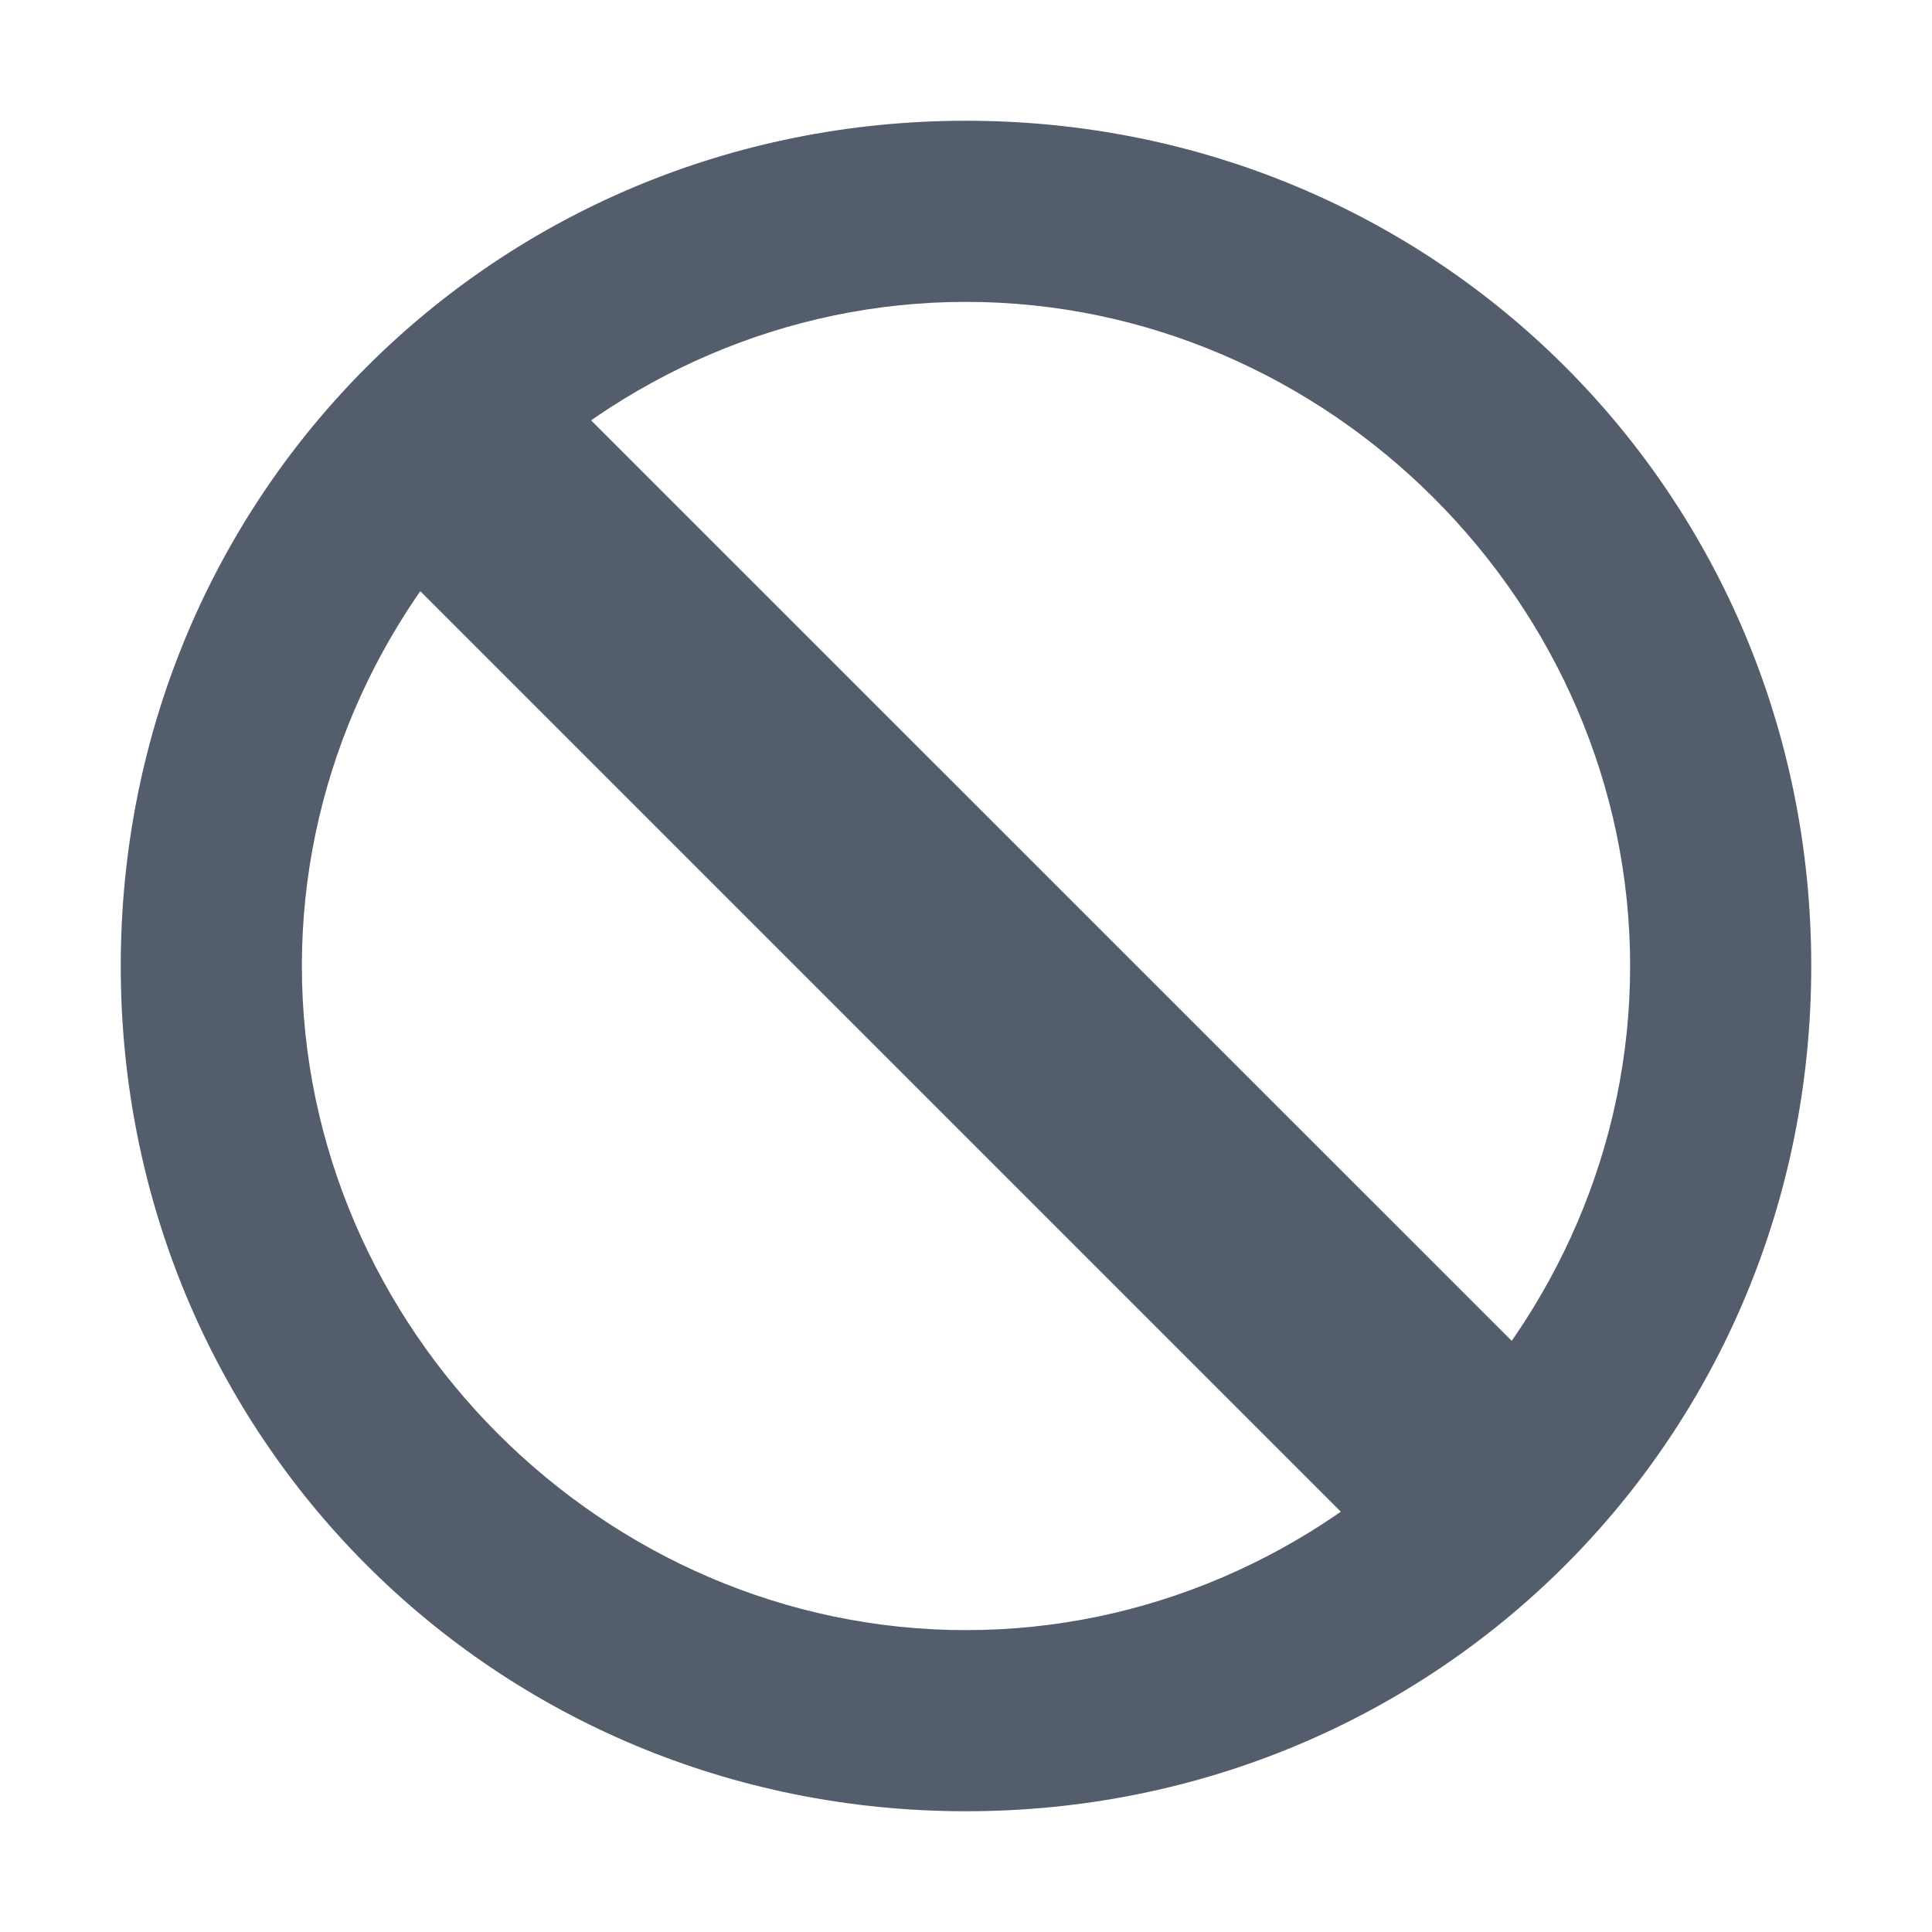
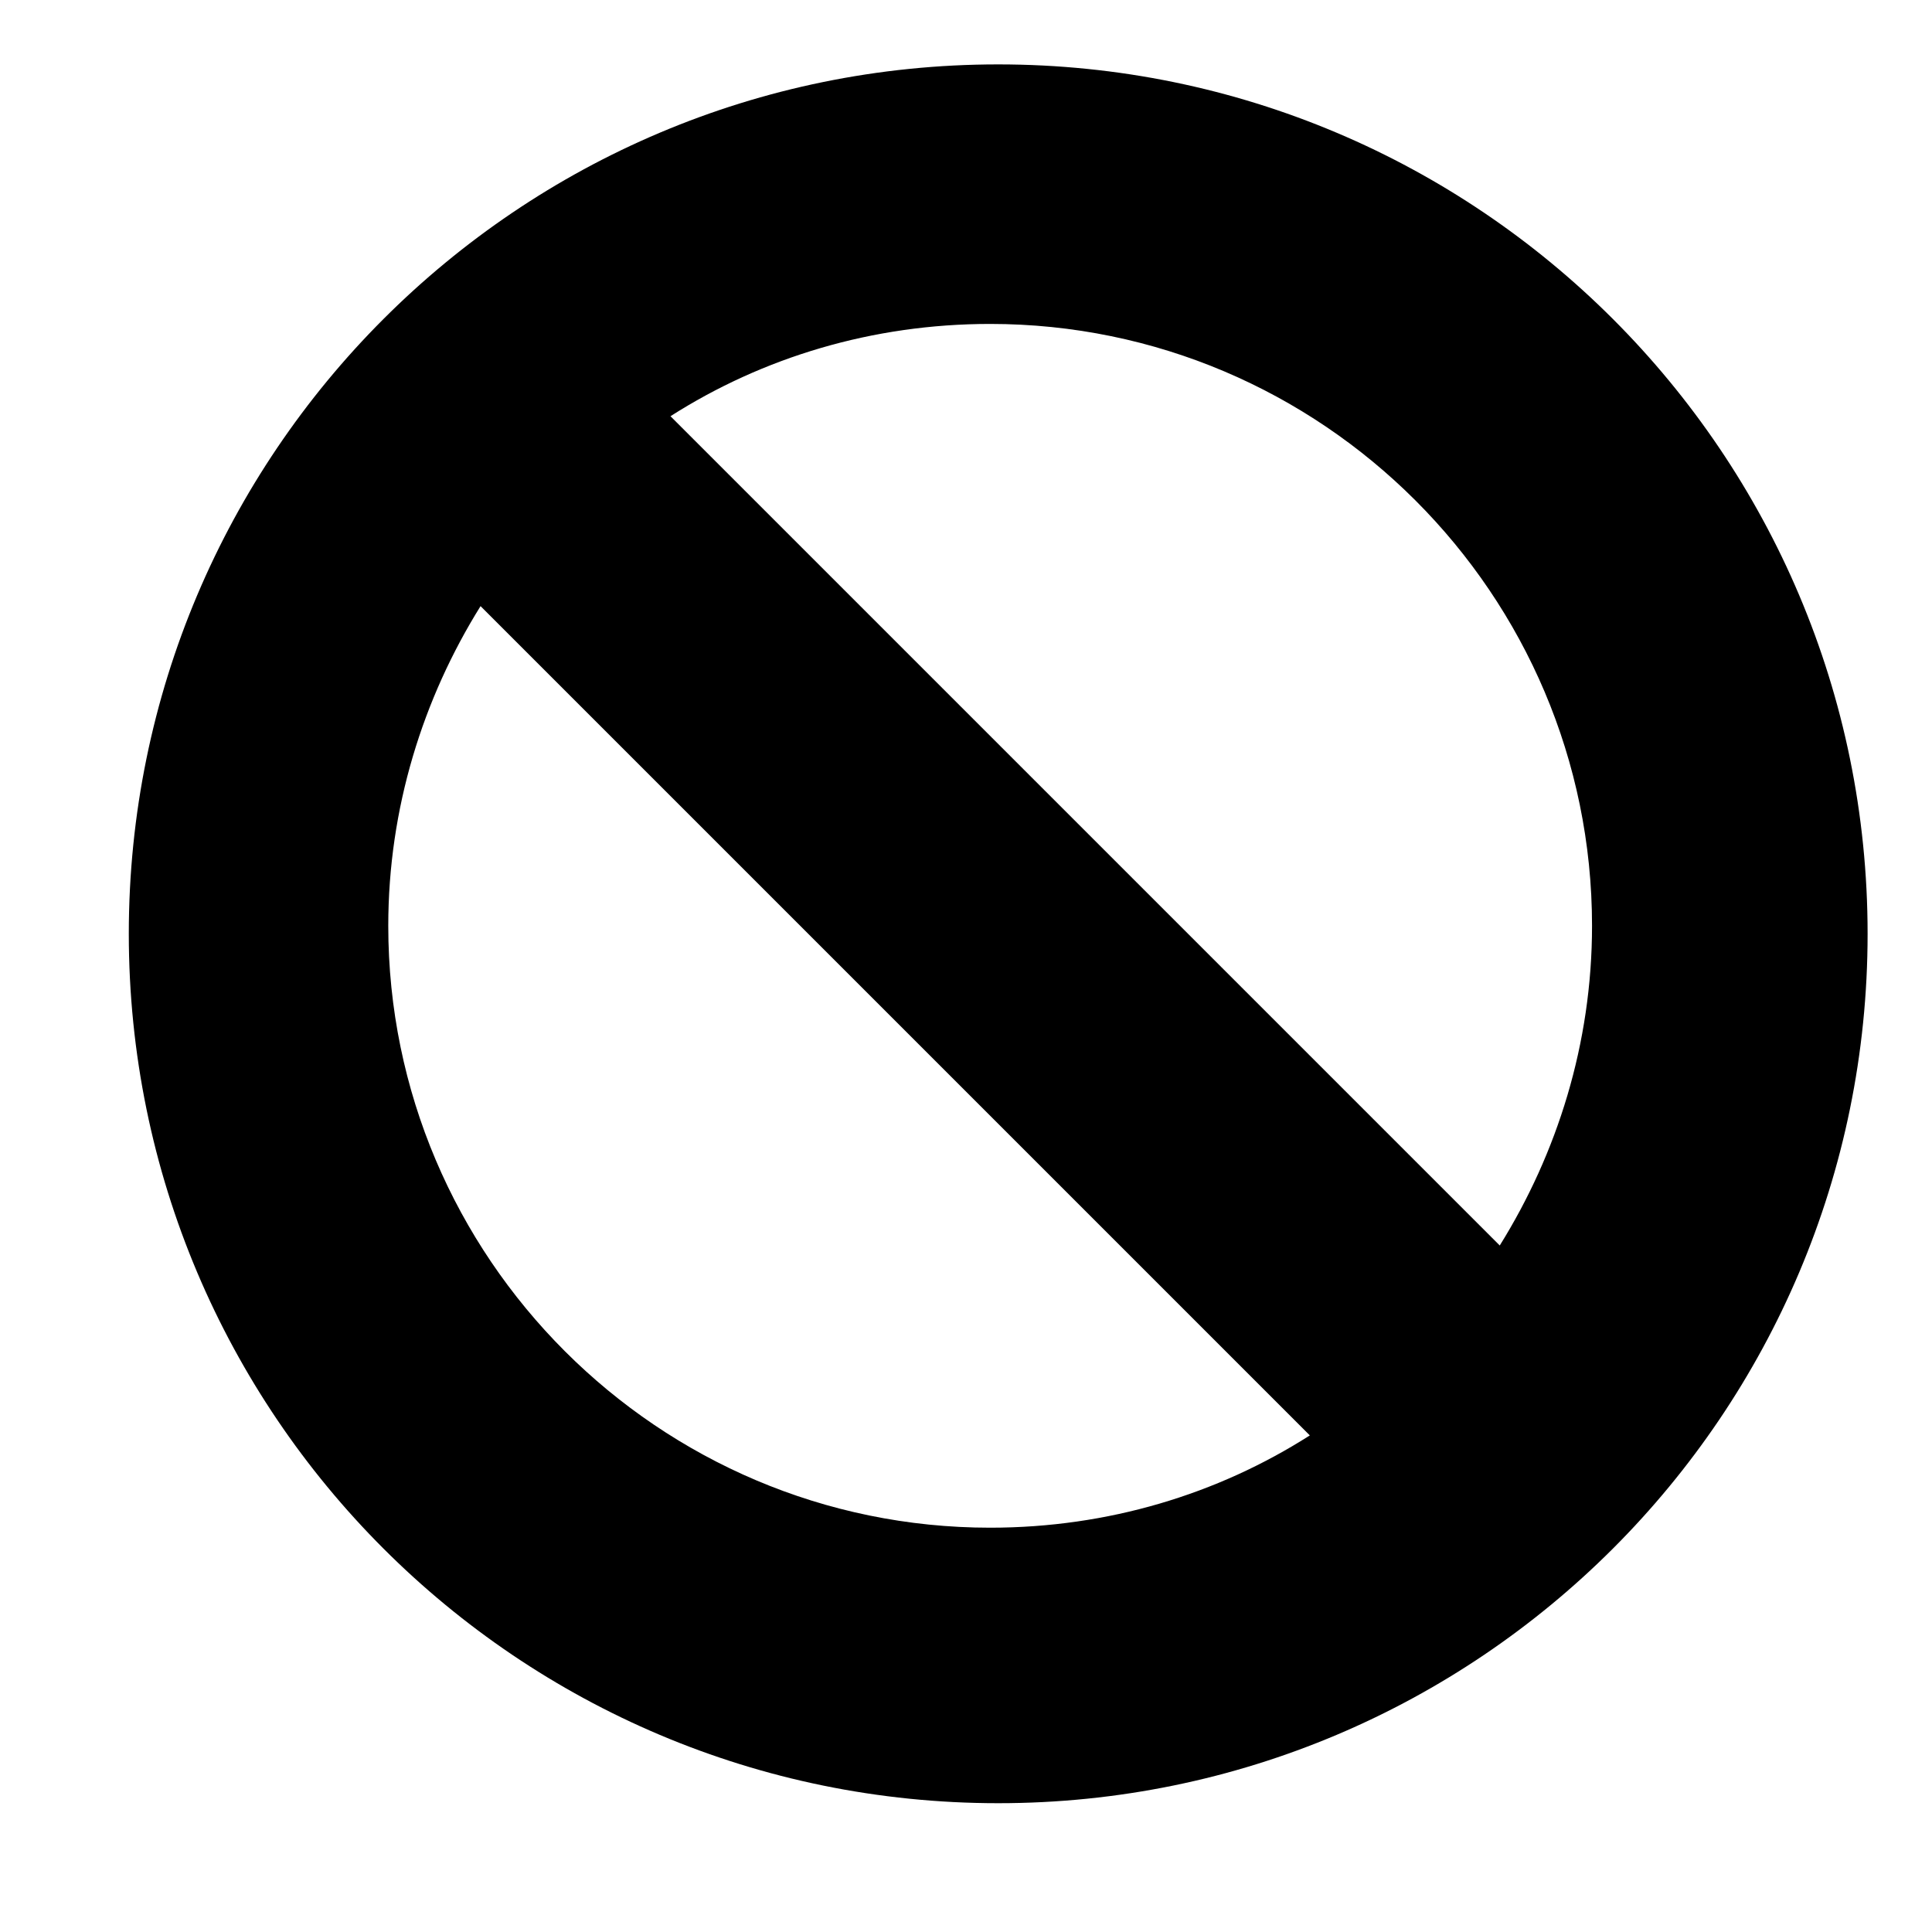
- <svg xmlns="http://www.w3.org/2000/svg" viewBox="0 0 1024 1024" version="1.1">
-   <path d="M512 160c192 0 352 160 352 352S704 864 512 864 160 704 160 512 320 160 512 160M512 64C262.4 64 64 262.4 64 512s198.4 448 448 448 448-198.4 448-448-198.4-448-448-448z" fill="#545D6B" />
-   <path d="M195.2 285.76L285.696 195.2l543.104 543.04-90.56 90.56z" fill="#545D6B" />
+ <svg xmlns="http://www.w3.org/2000/svg" width="30" height="30" version="1.1">
+   <path d="M15.375,23.722 c-5.151,0 -9.346,-4.195 -9.346,-9.346 c0,-1.828 0.54,-3.531 1.433,-4.964 l12.877,12.877 c-1.433,0.914 -3.136,1.433 -4.964,1.433 m9.346,-9.346 c0,1.828 -0.54,3.531 -1.433,4.964 l-12.877,-12.877 c1.433,-0.914 3.136,-1.433 4.964,-1.433 c5.151,0 9.346,4.195 9.346,9.346 M15.5,1 a13.5,13.5 0 1 0 0,27 a13.5,13.5 0 0 0 0,-27" />
</svg>
